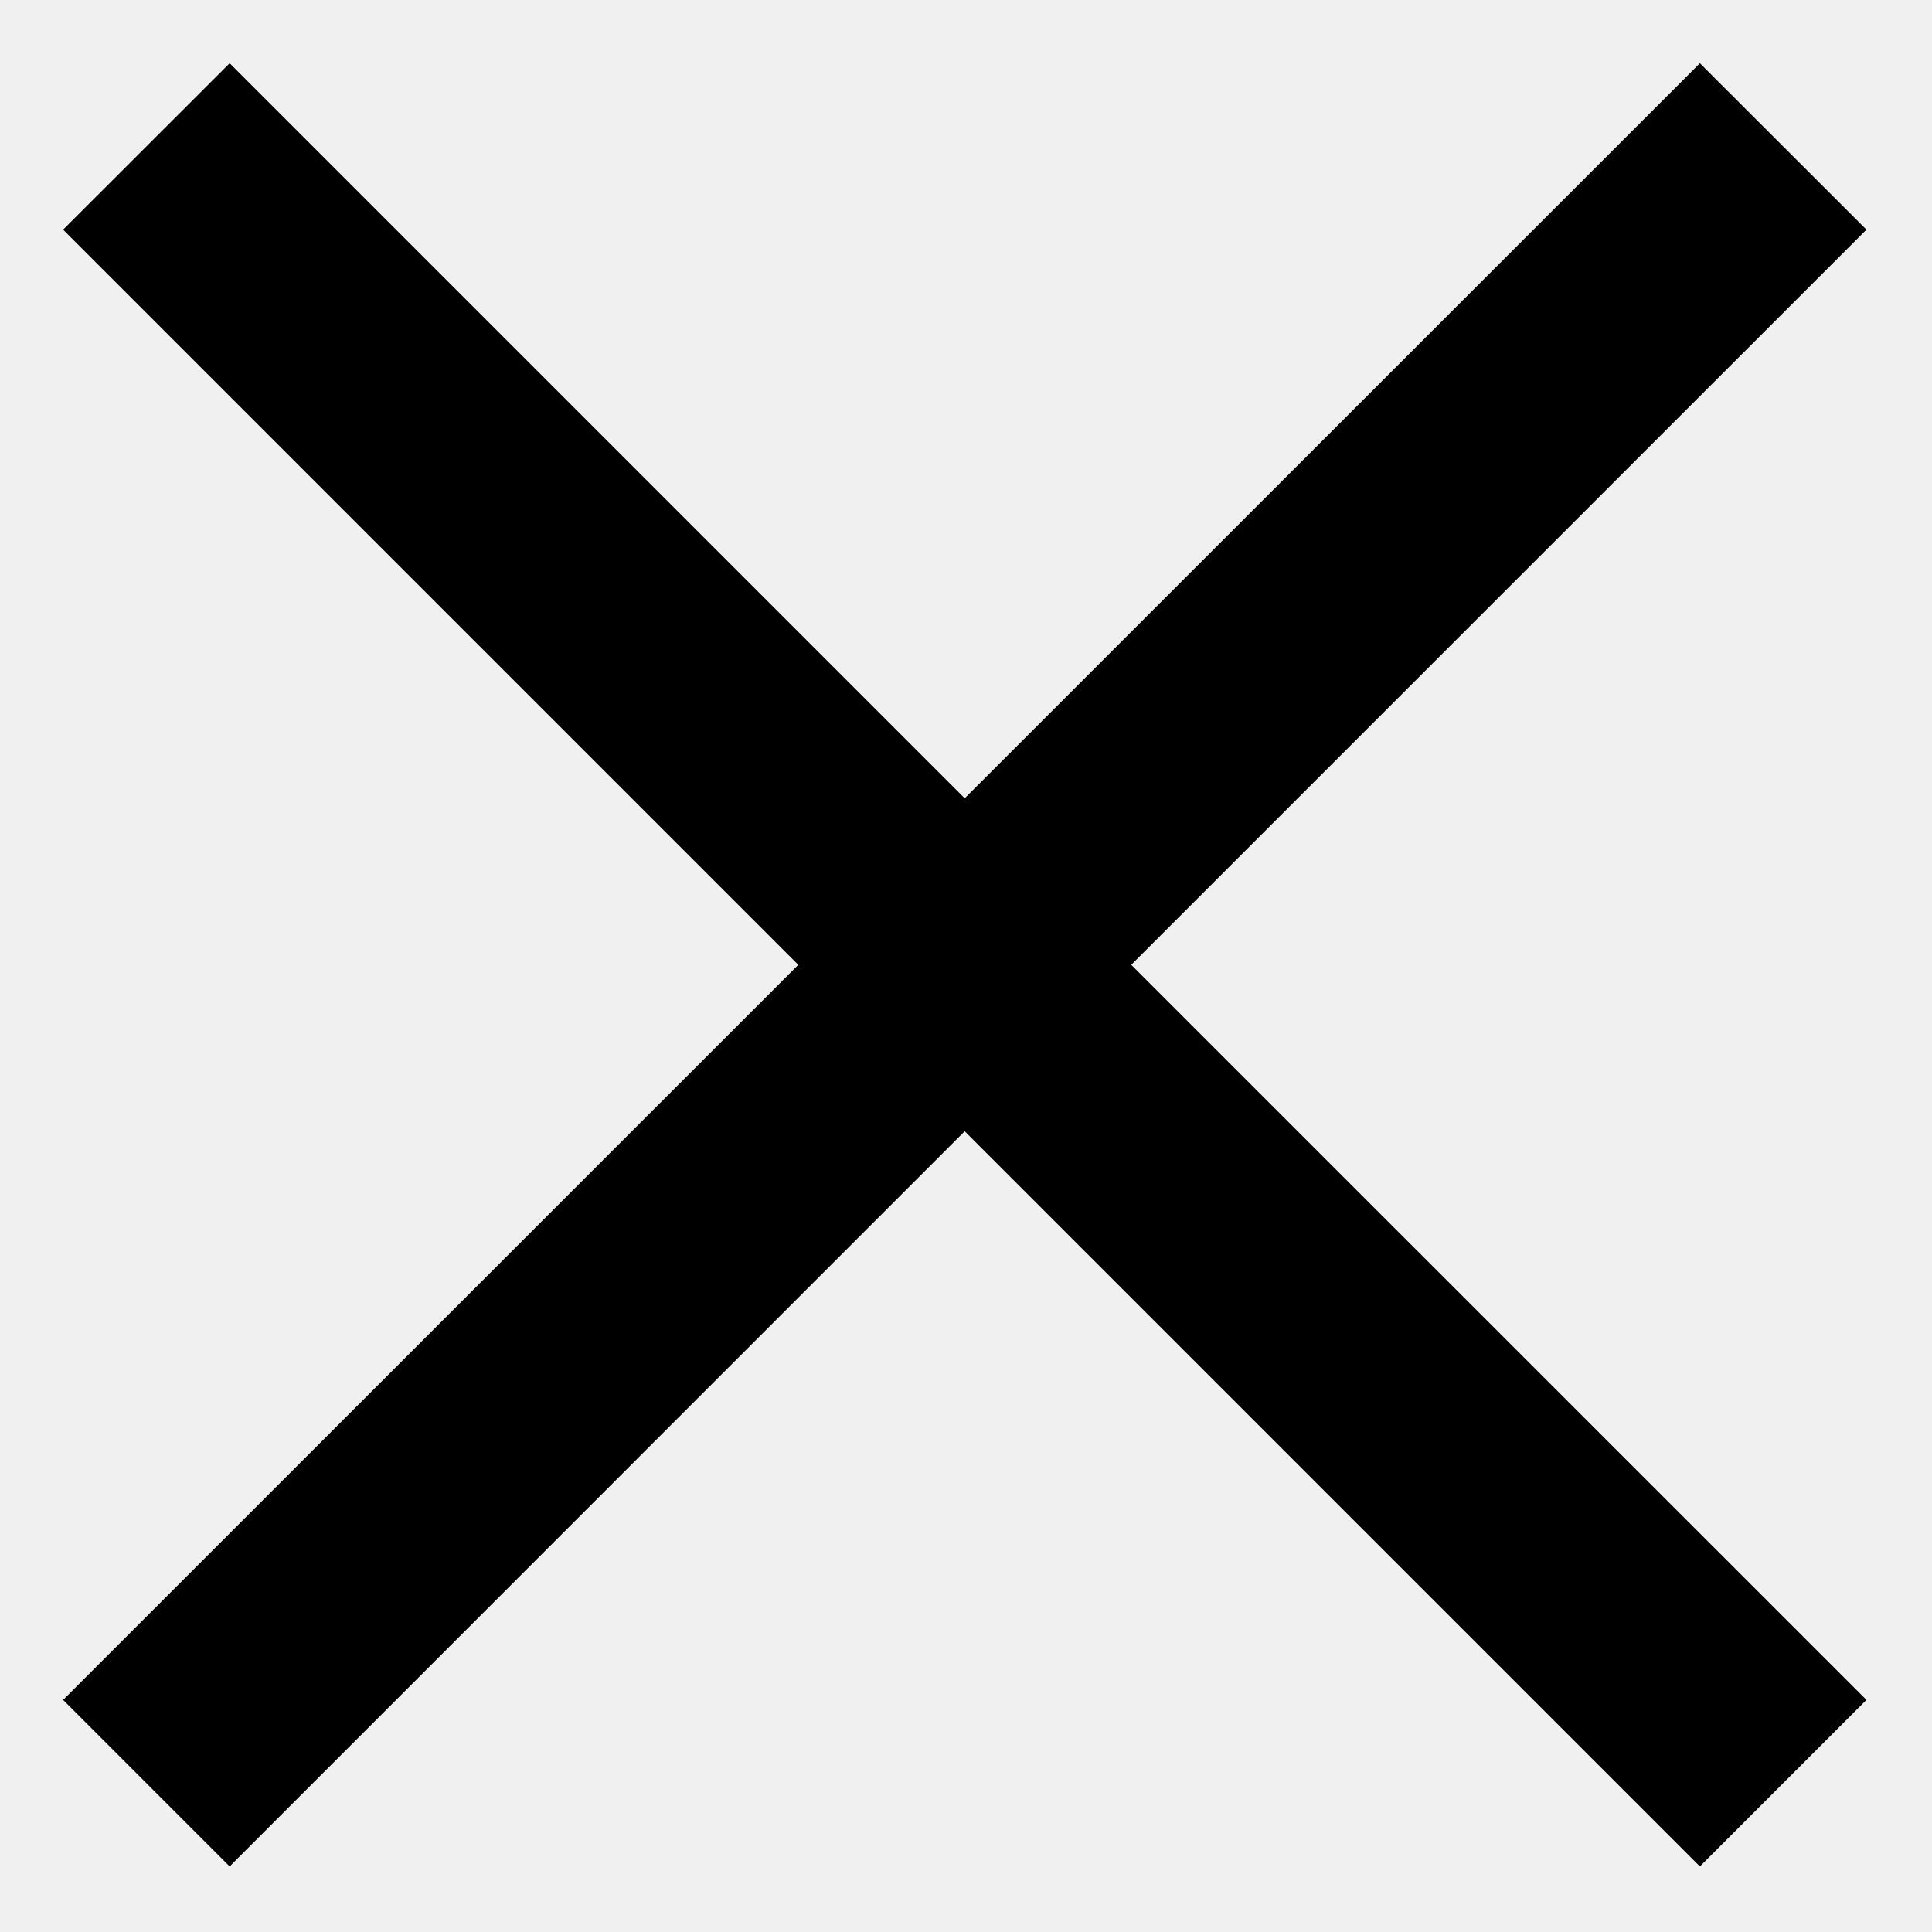
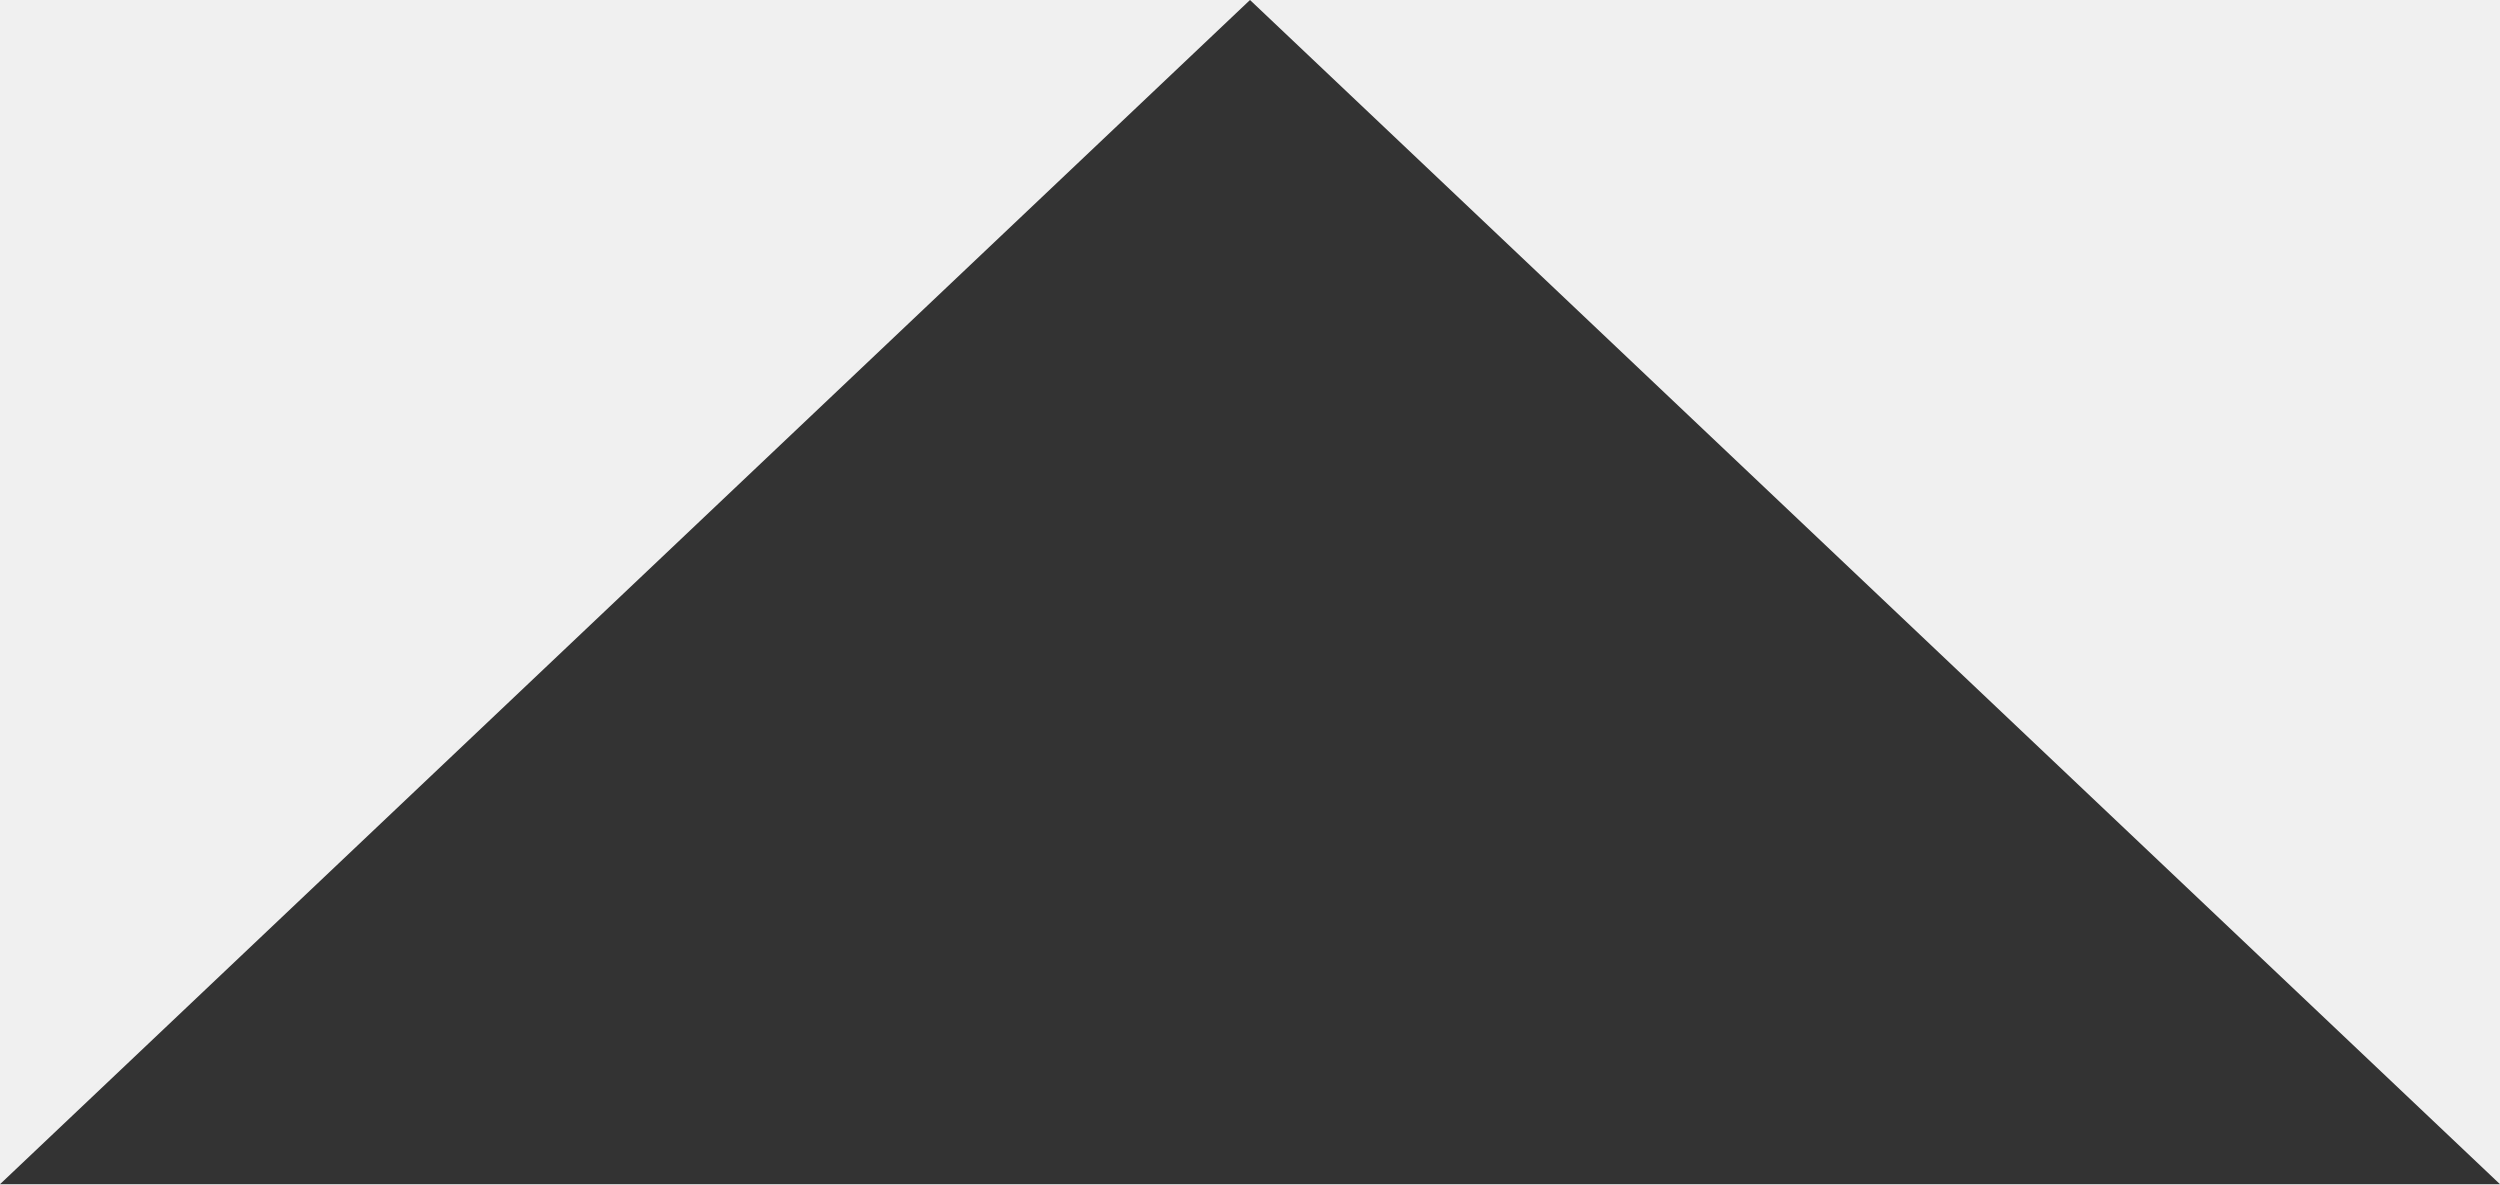
- <svg xmlns="http://www.w3.org/2000/svg" width="15" height="15" viewBox="0 0 15 15" fill="none">
-   <path d="M14.491 1.783L13.198 0.491L7.49 6.198L1.783 0.491L0.49 1.783L6.198 7.491L0.49 13.198L1.783 14.491L7.49 8.783L13.198 14.491L14.491 13.198L8.783 7.491L14.491 1.783Z" fill="black" />
+ <svg xmlns="http://www.w3.org/2000/svg" width="19" height="9" viewBox="0 0 19 9" fill="none">
+   <g clip-path="url(#clip0_91214_492)">
+     <path d="M9.5 0L19 9H0L9.5 0Z" fill="#333333" />
+   </g>
+   <defs>
+     <clipPath id="clip0_91214_492">
+       <rect width="19" height="9" fill="white" />
+     </clipPath>
+   </defs>
</svg>
